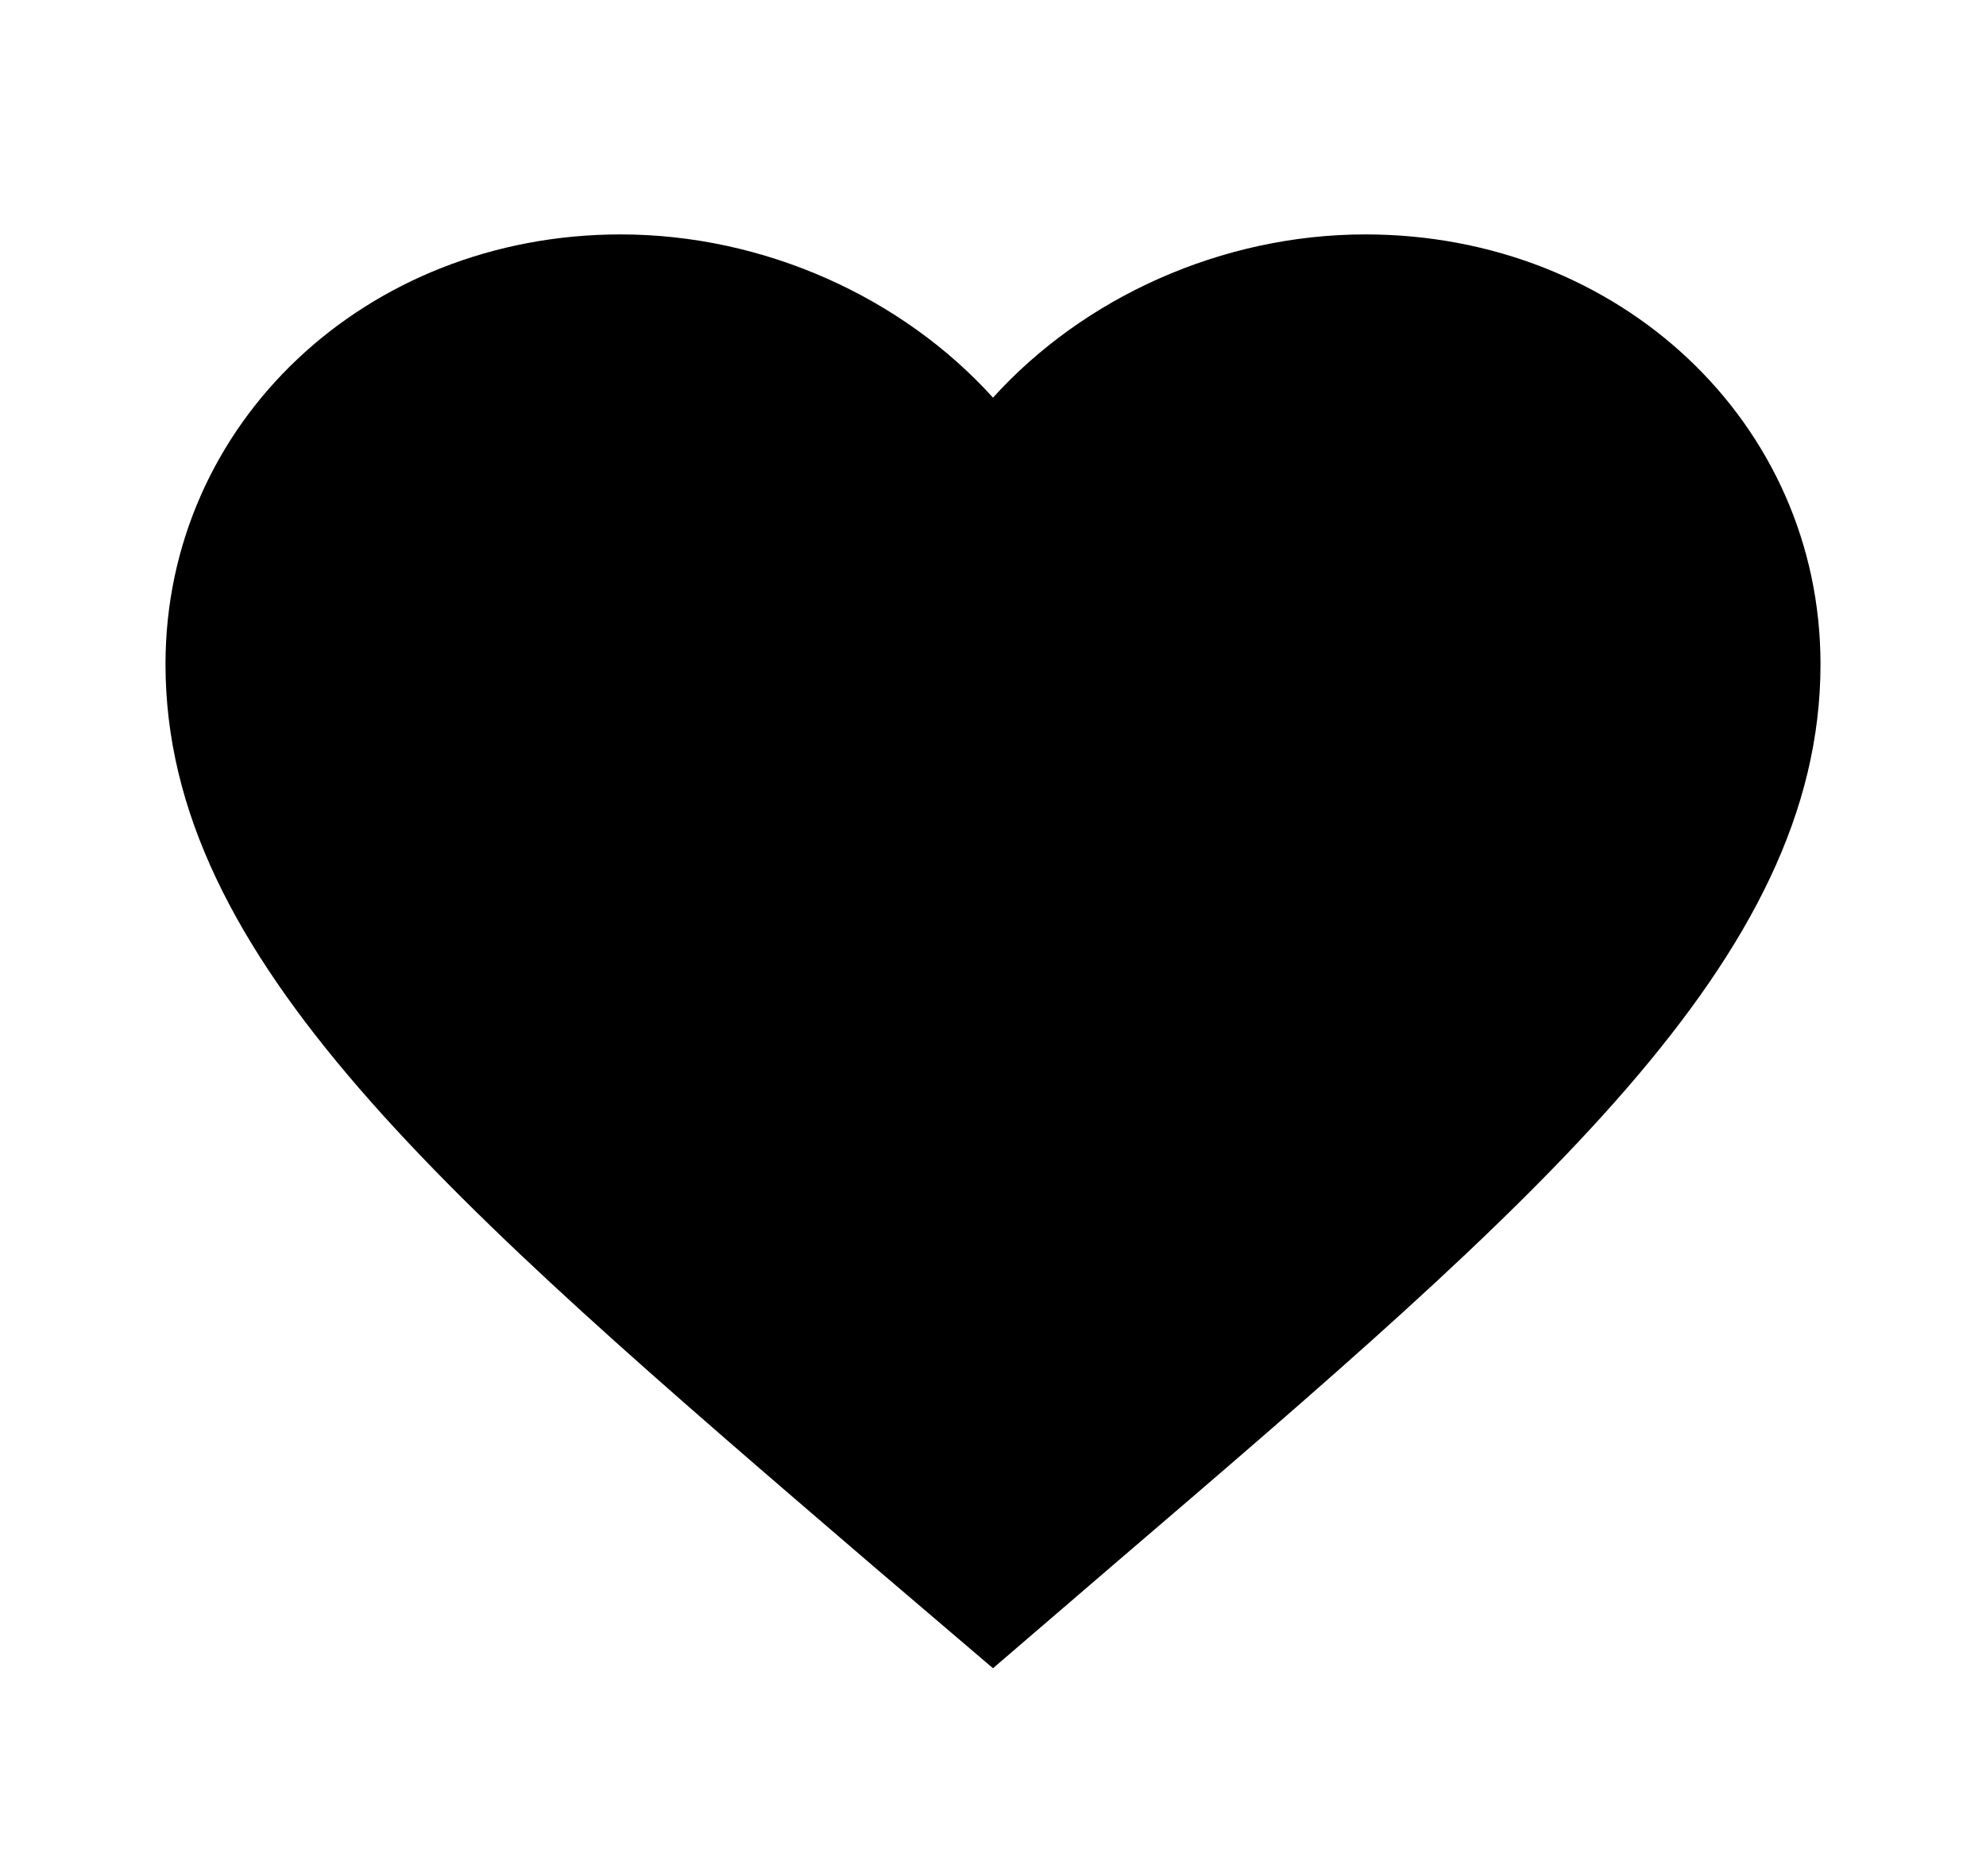
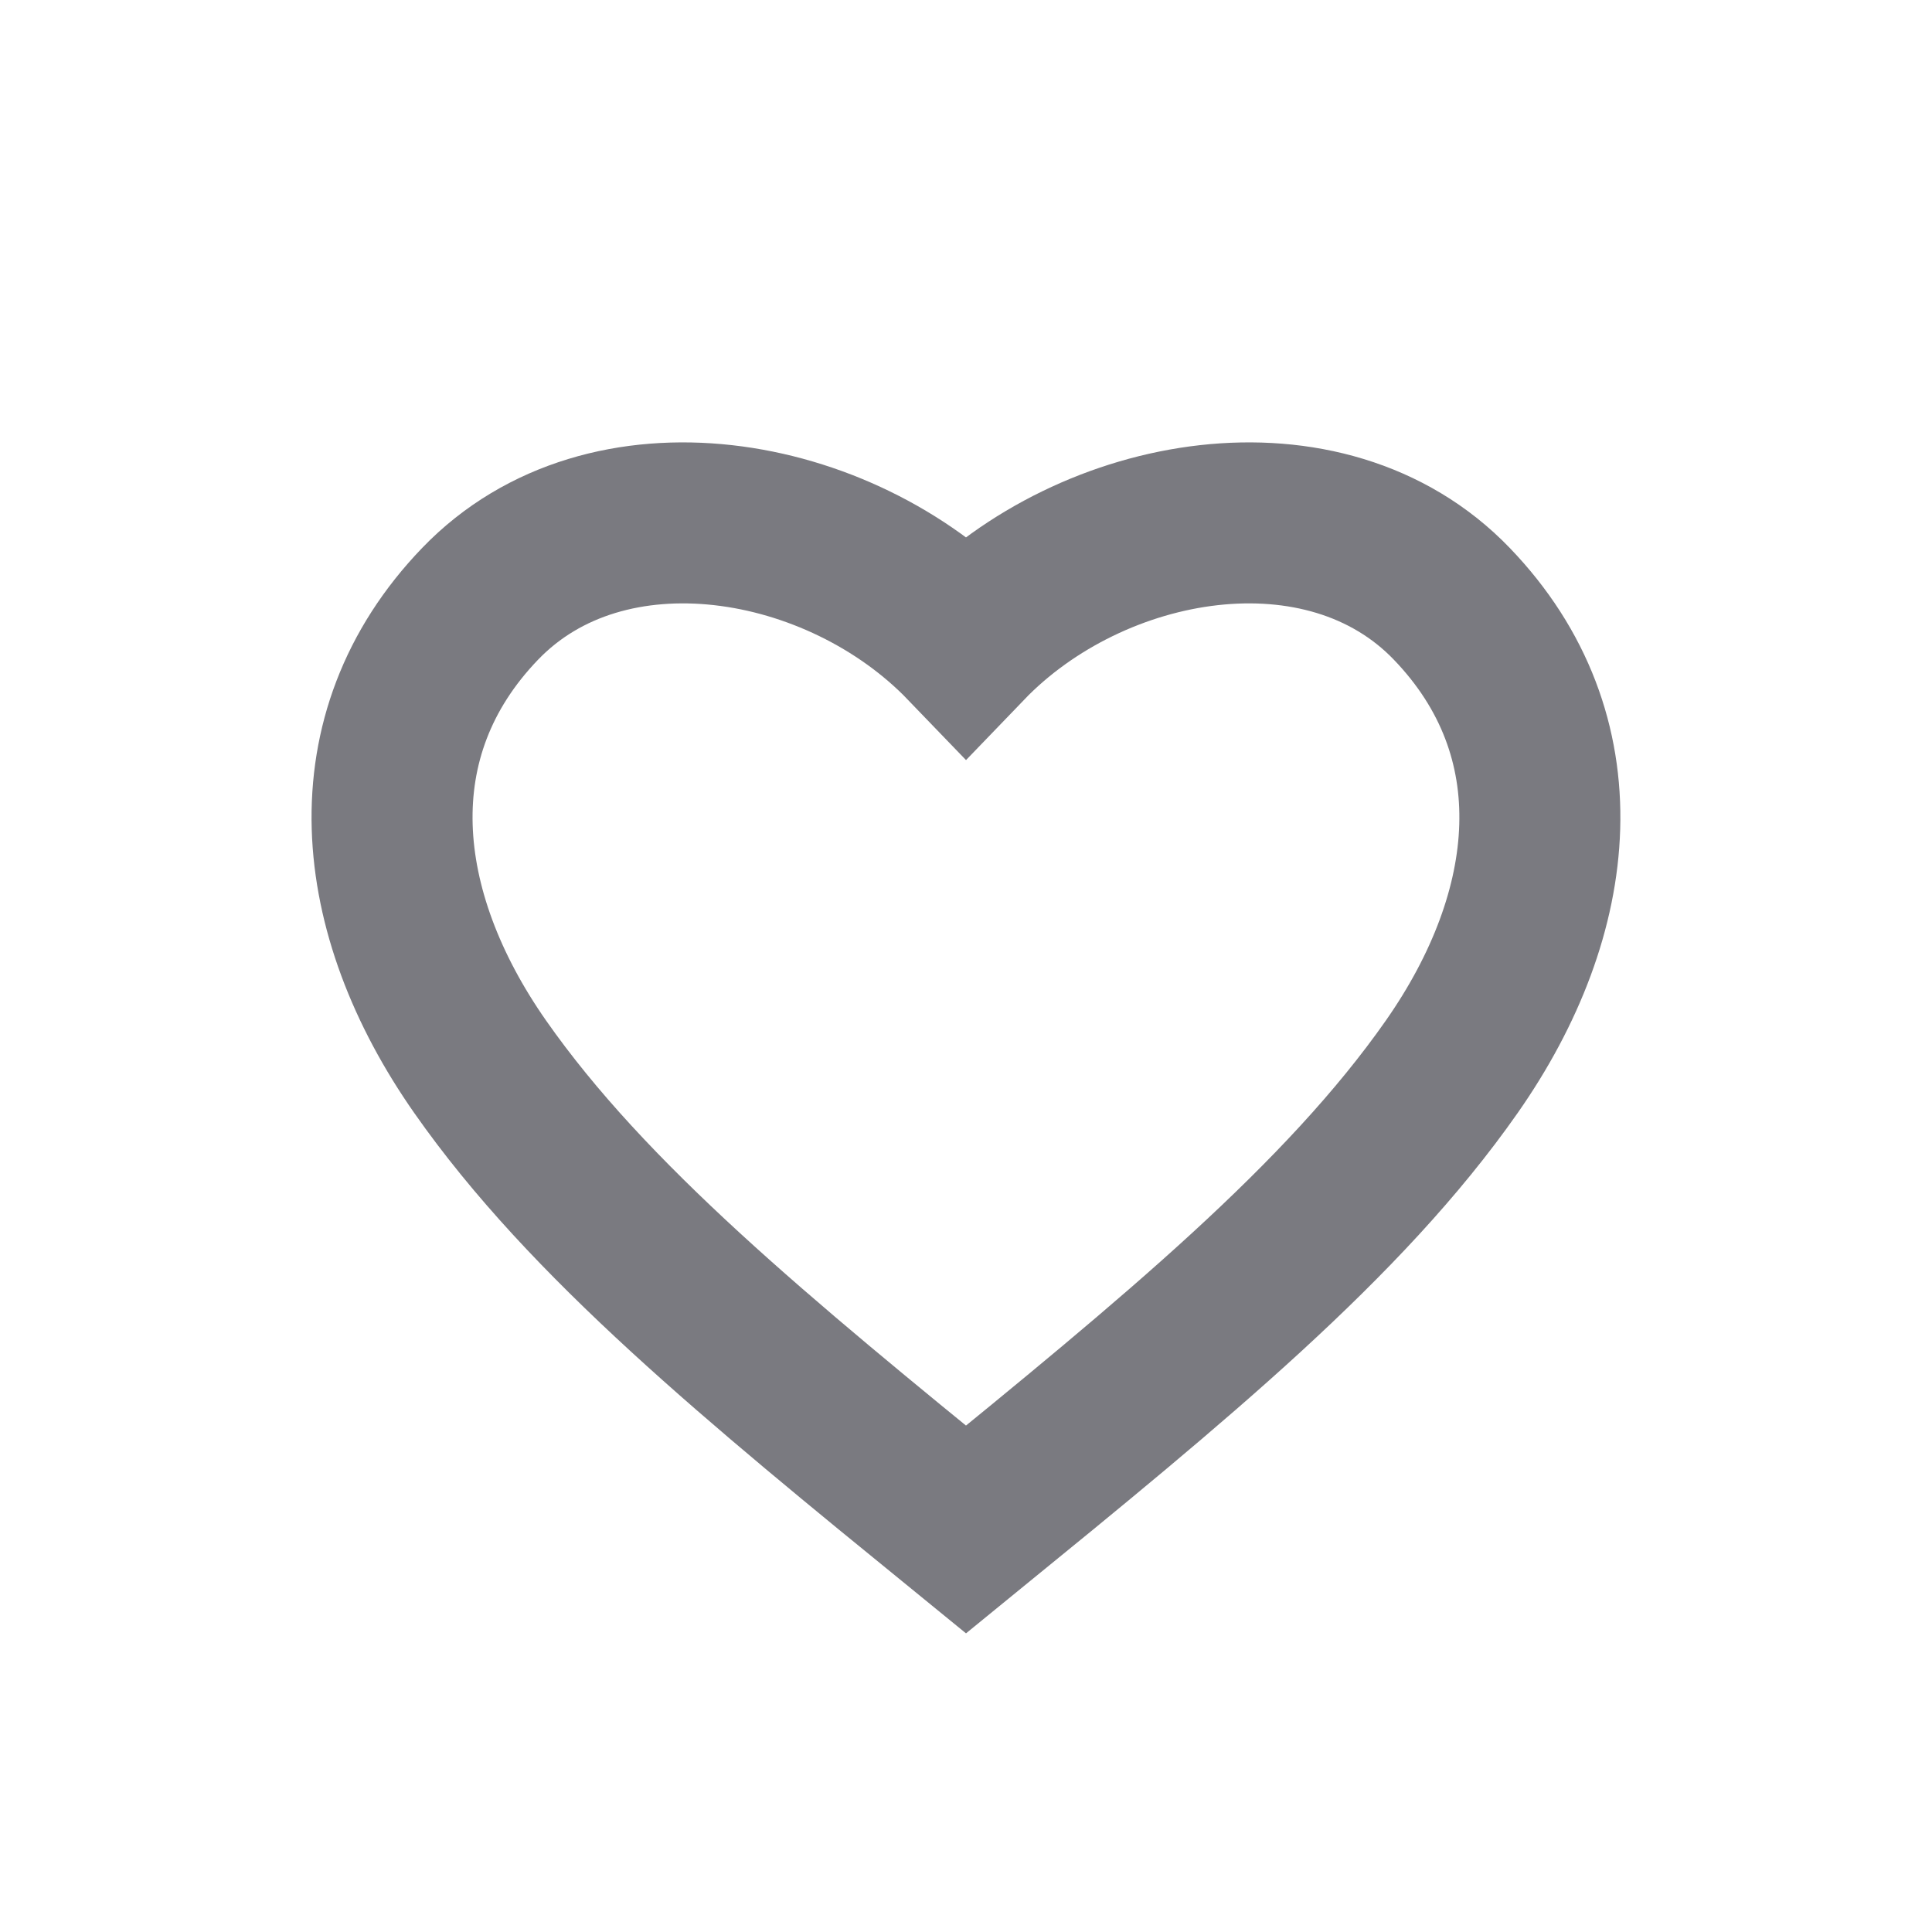
- <svg xmlns="http://www.w3.org/2000/svg" width="18" height="17" viewBox="0 0 18 17" fill="none">
-   <path d="M9 15.123L10.088 14.188C13.95 10.88 16.5 8.698 16.5 6.021C16.5 3.839 14.685 2.125 12.375 2.125C11.07 2.125 9.818 2.699 9 3.605C8.182 2.699 6.93 2.125 5.625 2.125C3.315 2.125 1.5 3.839 1.5 6.021C1.5 8.698 4.05 10.88 7.912 14.195L9 15.123Z" fill="black" />
+ <svg xmlns="http://www.w3.org/2000/svg" width="24" height="24" viewBox="0 0 24 24" fill="none">
+   <path d="M12 8C10.426 6.365 7.539 5.865 5.965 7.5C4.391 9.135 4.624 11.336 5.965 13.252C7.306 15.168 9.409 16.889 12 19C14.59 16.889 16.693 15.168 18.034 13.252C19.375 11.336 19.608 9.135 18.034 7.5C16.46 5.865 13.573 6.365 12 8Z" stroke="#7A7A80" stroke-width="2" />
</svg>
